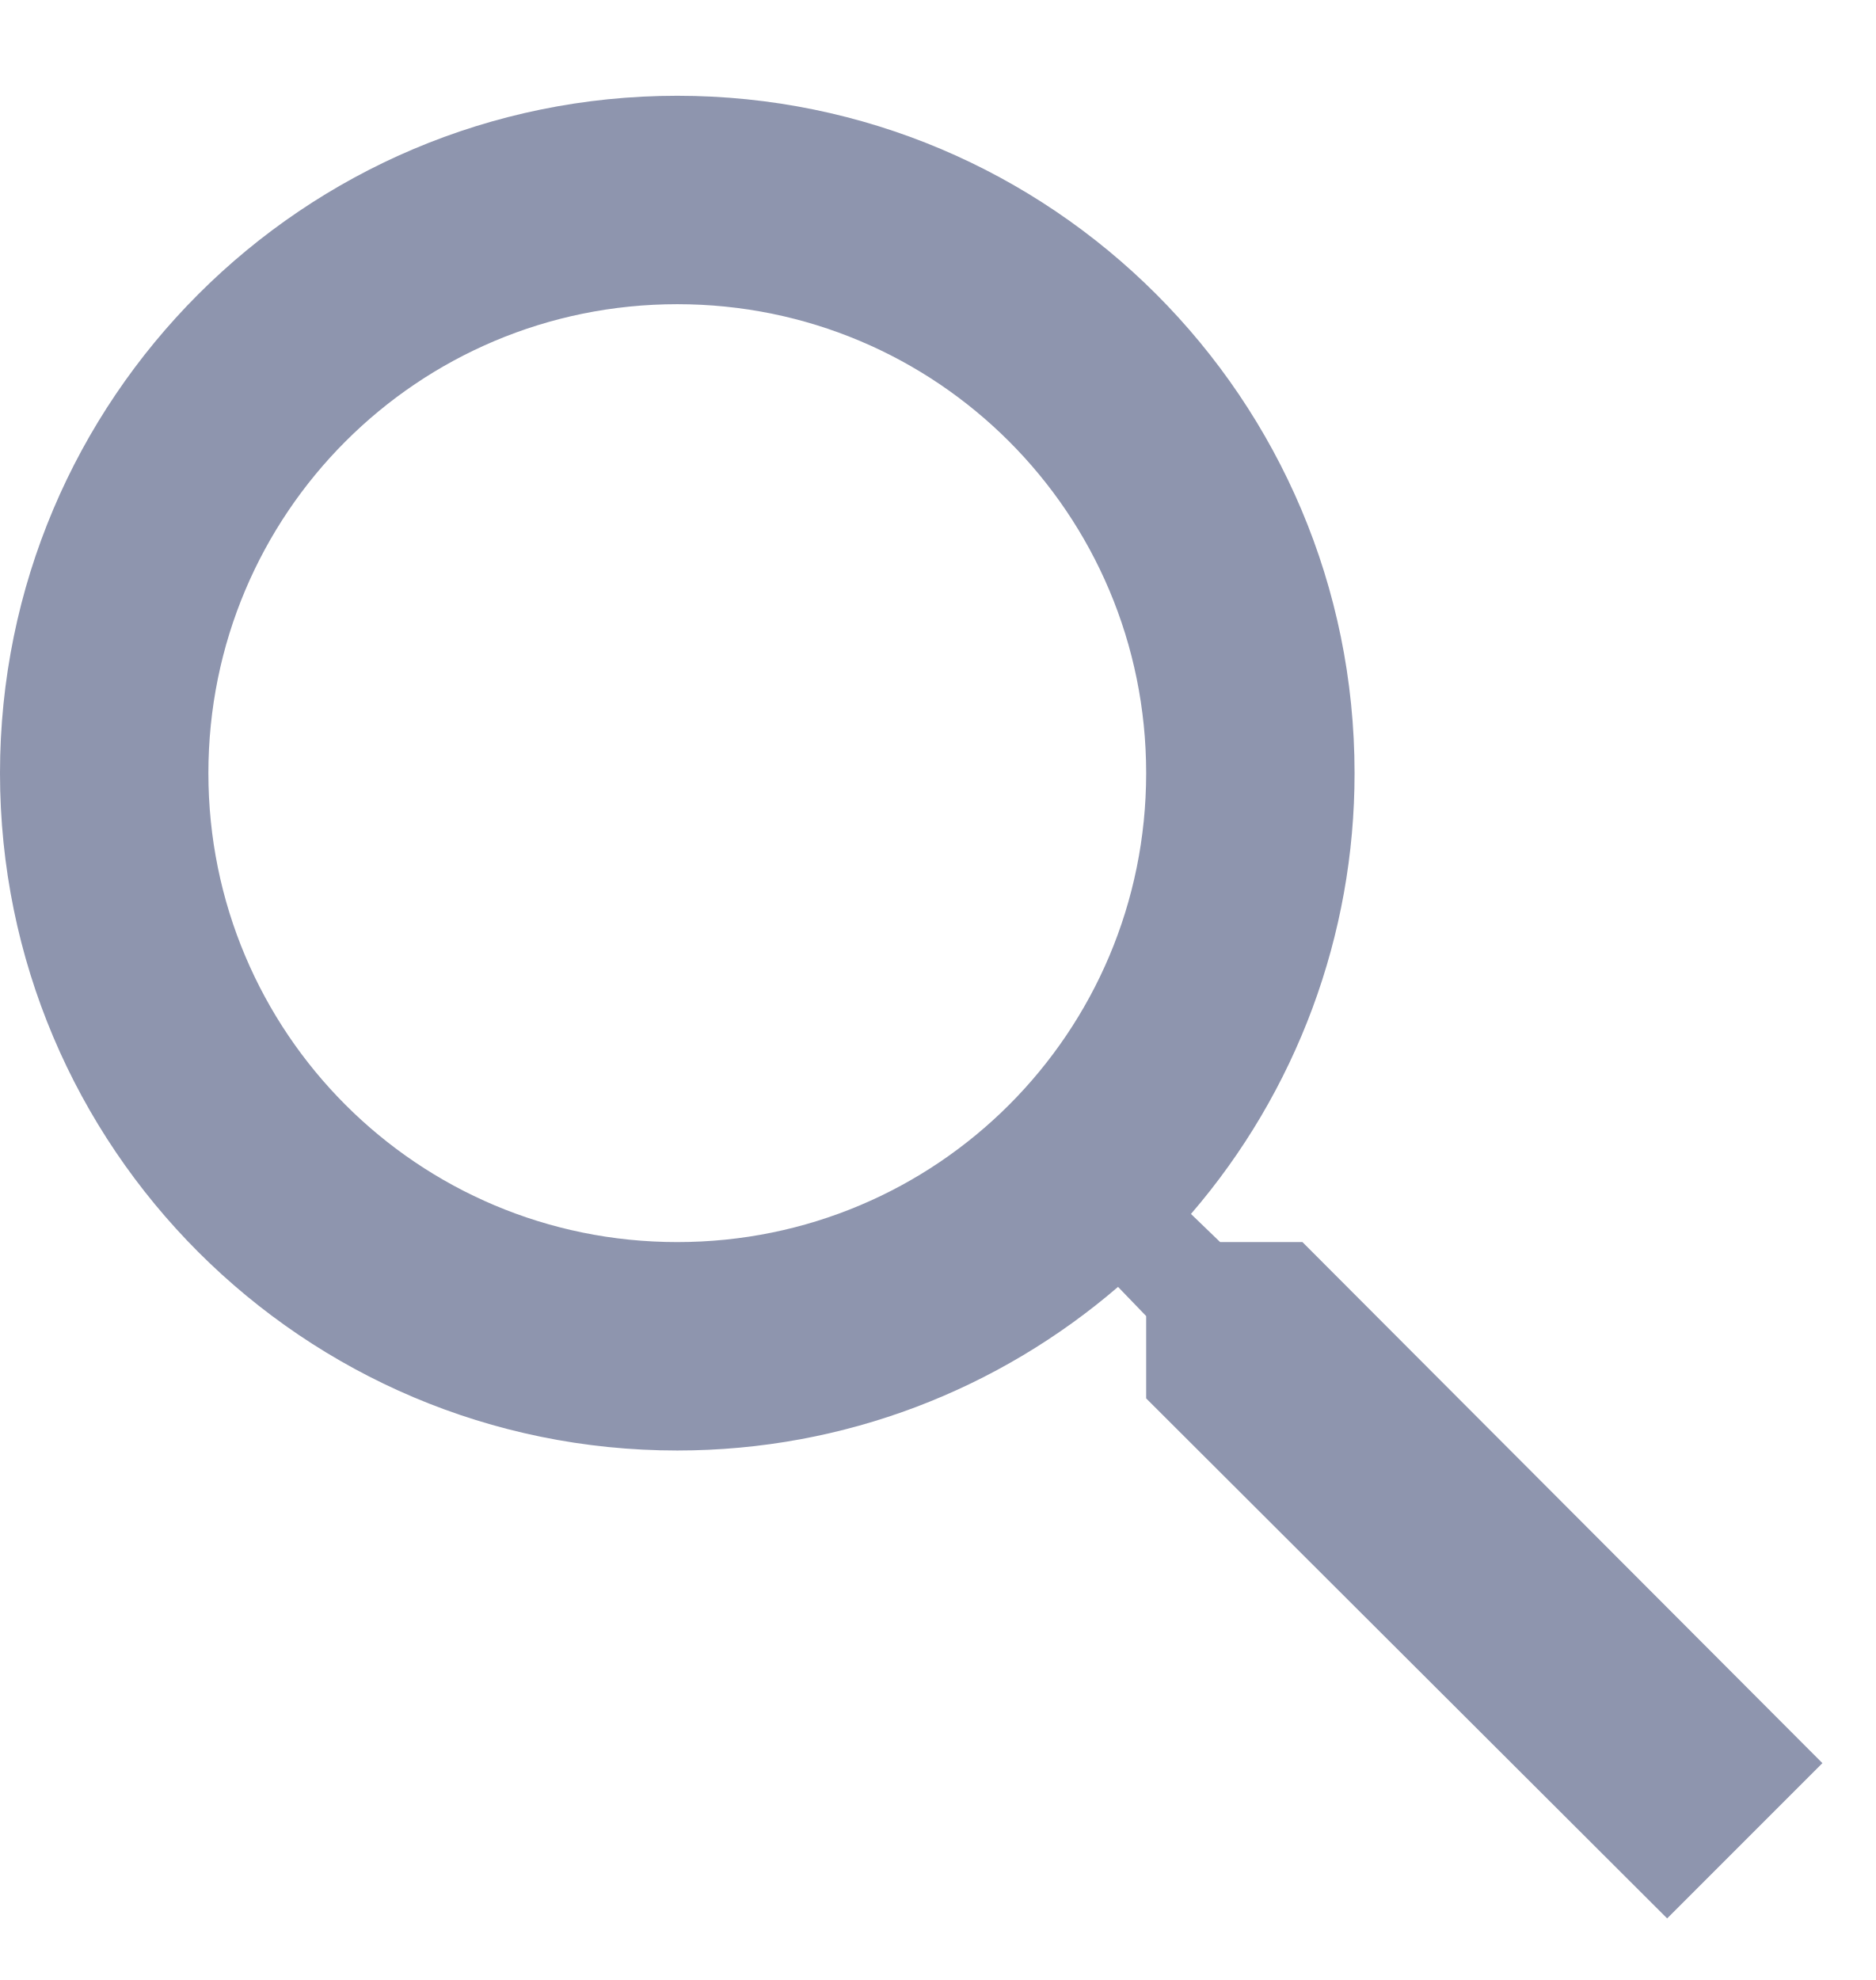
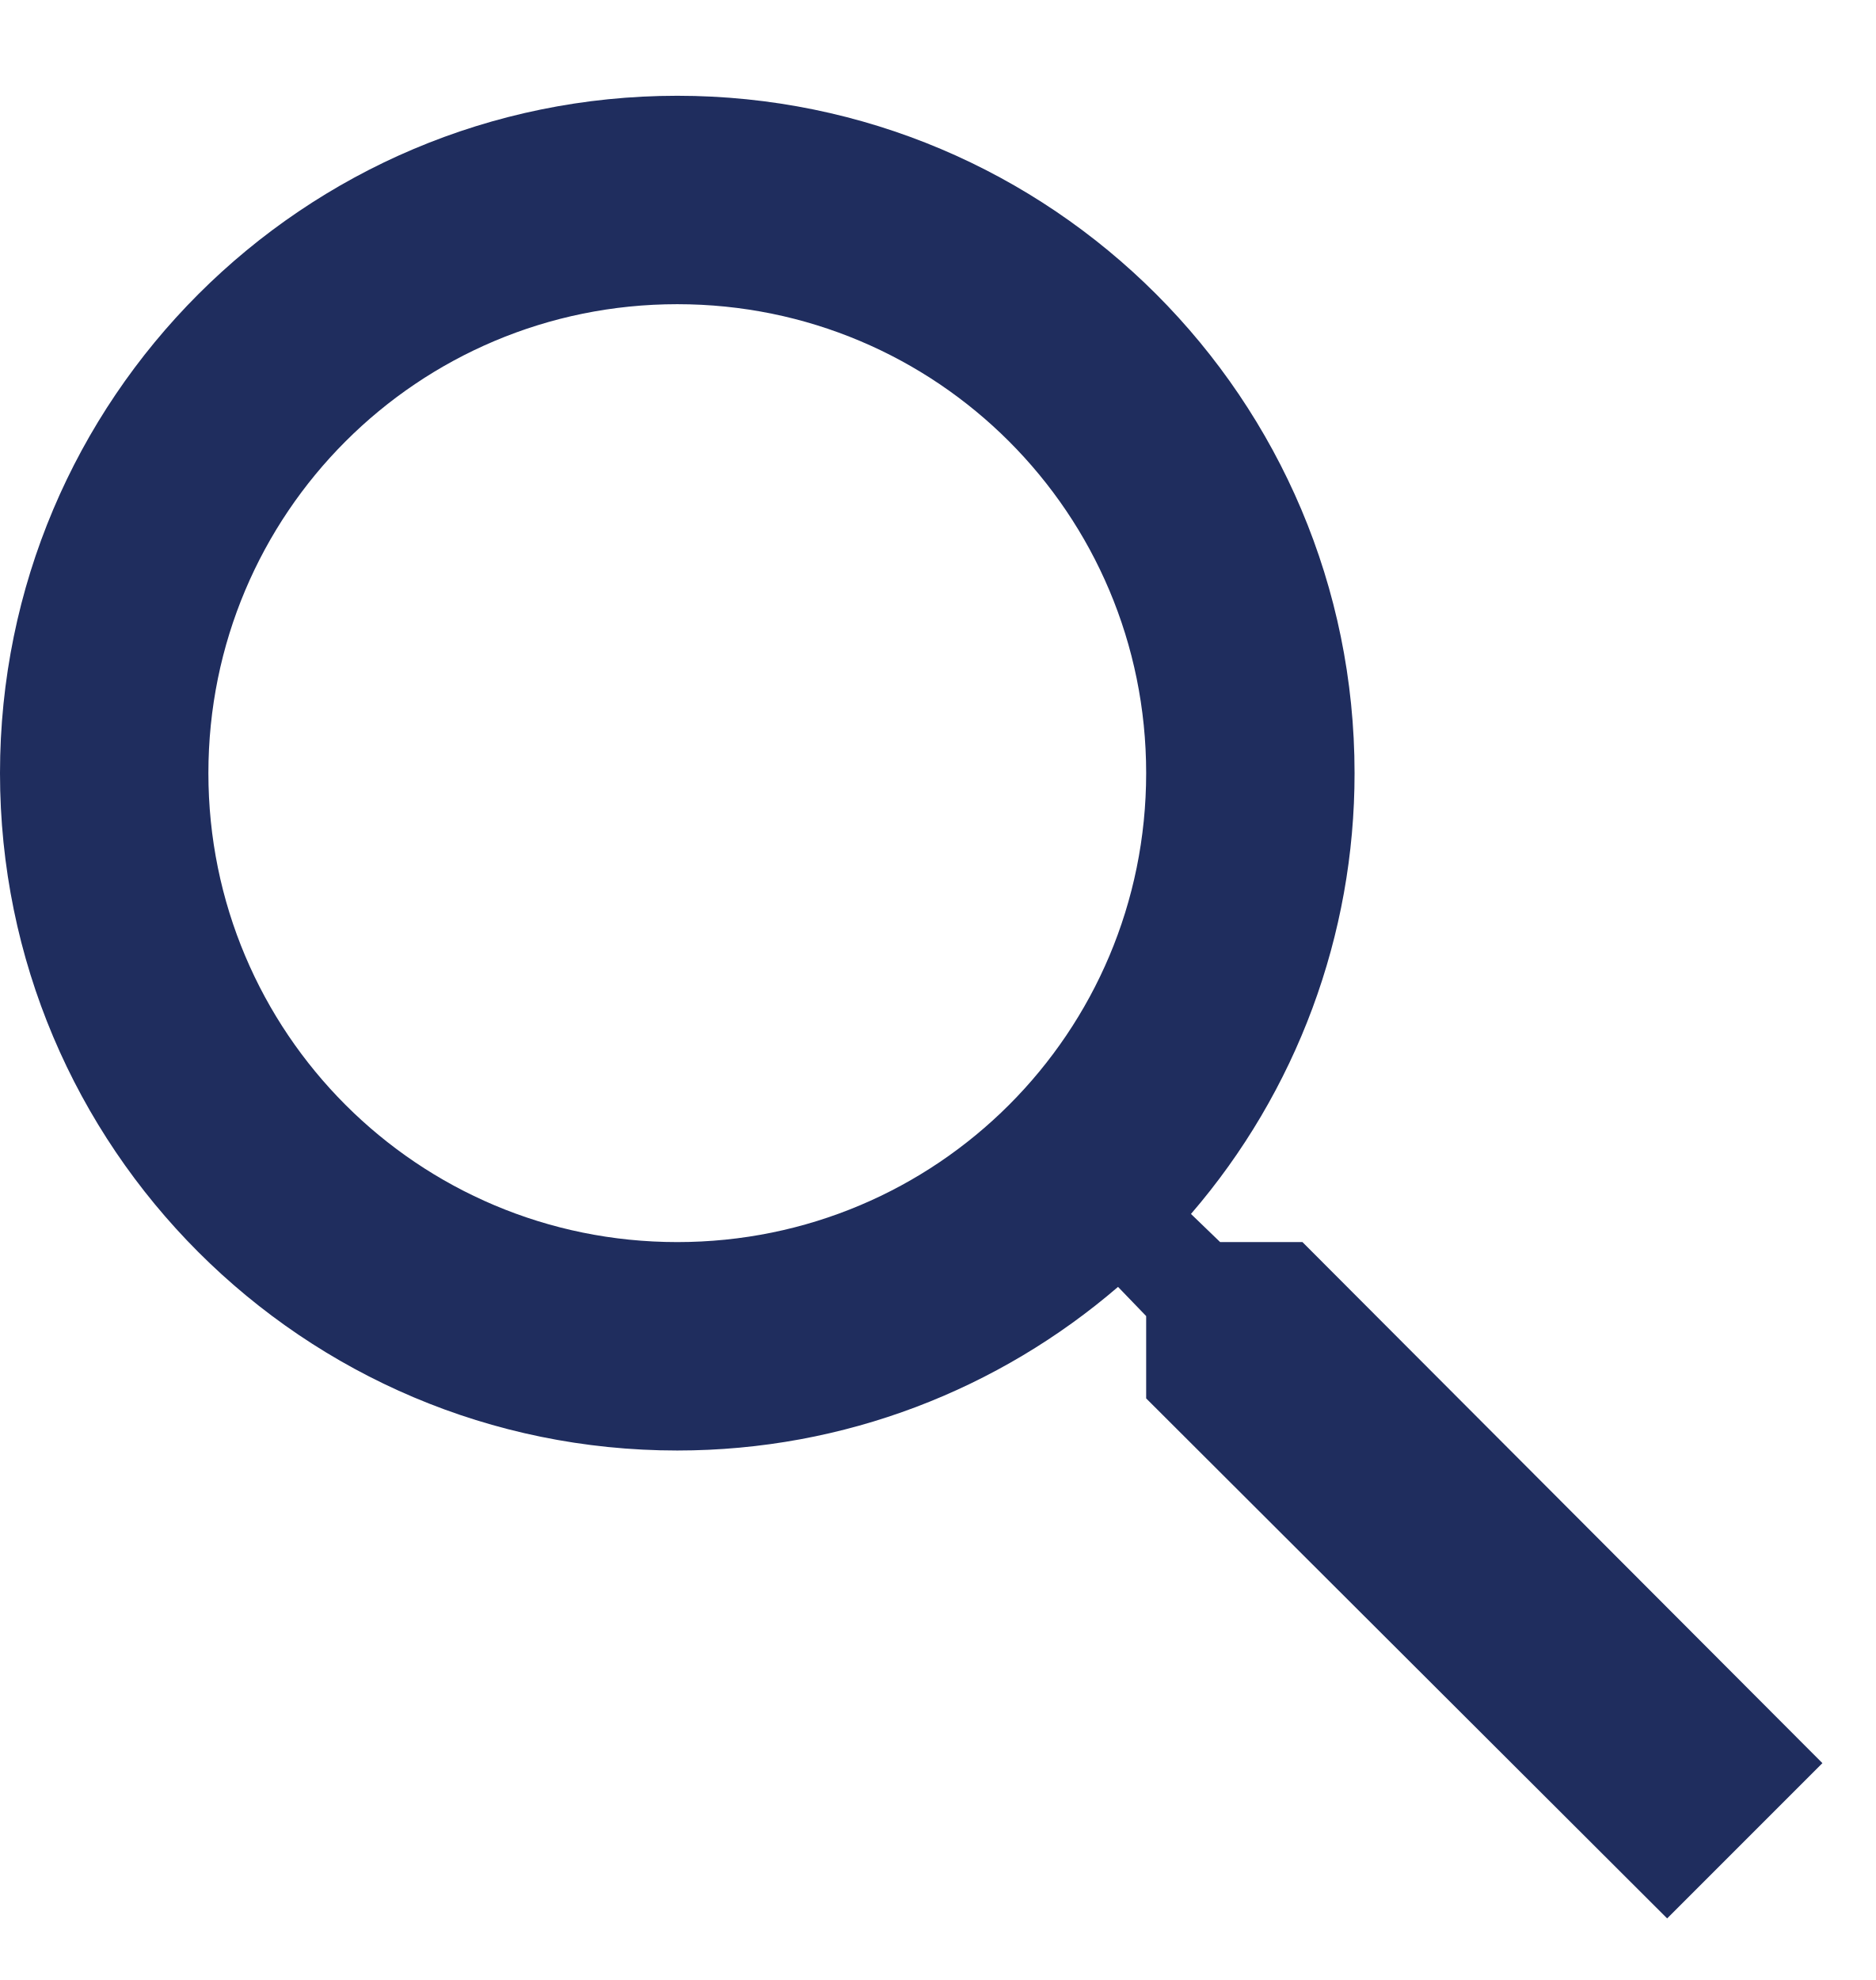
<svg xmlns="http://www.w3.org/2000/svg" width="18" height="19" fill="none">
-   <path d="M12.5 11.919h-.79l-.28-.27A6.471 6.471 0 0 0 13 7.419a6.5 6.5 0 1 0-6.5 6.5c1.61 0 3.09-.59 4.23-1.57l.27.28v.79l5 4.99 1.49-1.49-4.99-5Zm-6 0c-2.49 0-4.5-2.01-4.5-4.5s2.01-4.5 4.5-4.5 4.5 2.01 4.5 4.5-2.01 4.5-4.5 4.5Z" fill="#1F2D5E" fill-opacity="0.5" />
+   <path d="M12.5 11.919h-.79l-.28-.27A6.471 6.471 0 0 0 13 7.419a6.5 6.5 0 1 0-6.5 6.5c1.61 0 3.09-.59 4.23-1.57l.27.28v.79l5 4.99 1.49-1.49-4.99-5Zm-6 0c-2.49 0-4.5-2.01-4.5-4.5s2.01-4.5 4.5-4.5 4.5 2.01 4.5 4.5-2.01 4.5-4.5 4.5Z" fill="#1F2D5E" />
</svg>
